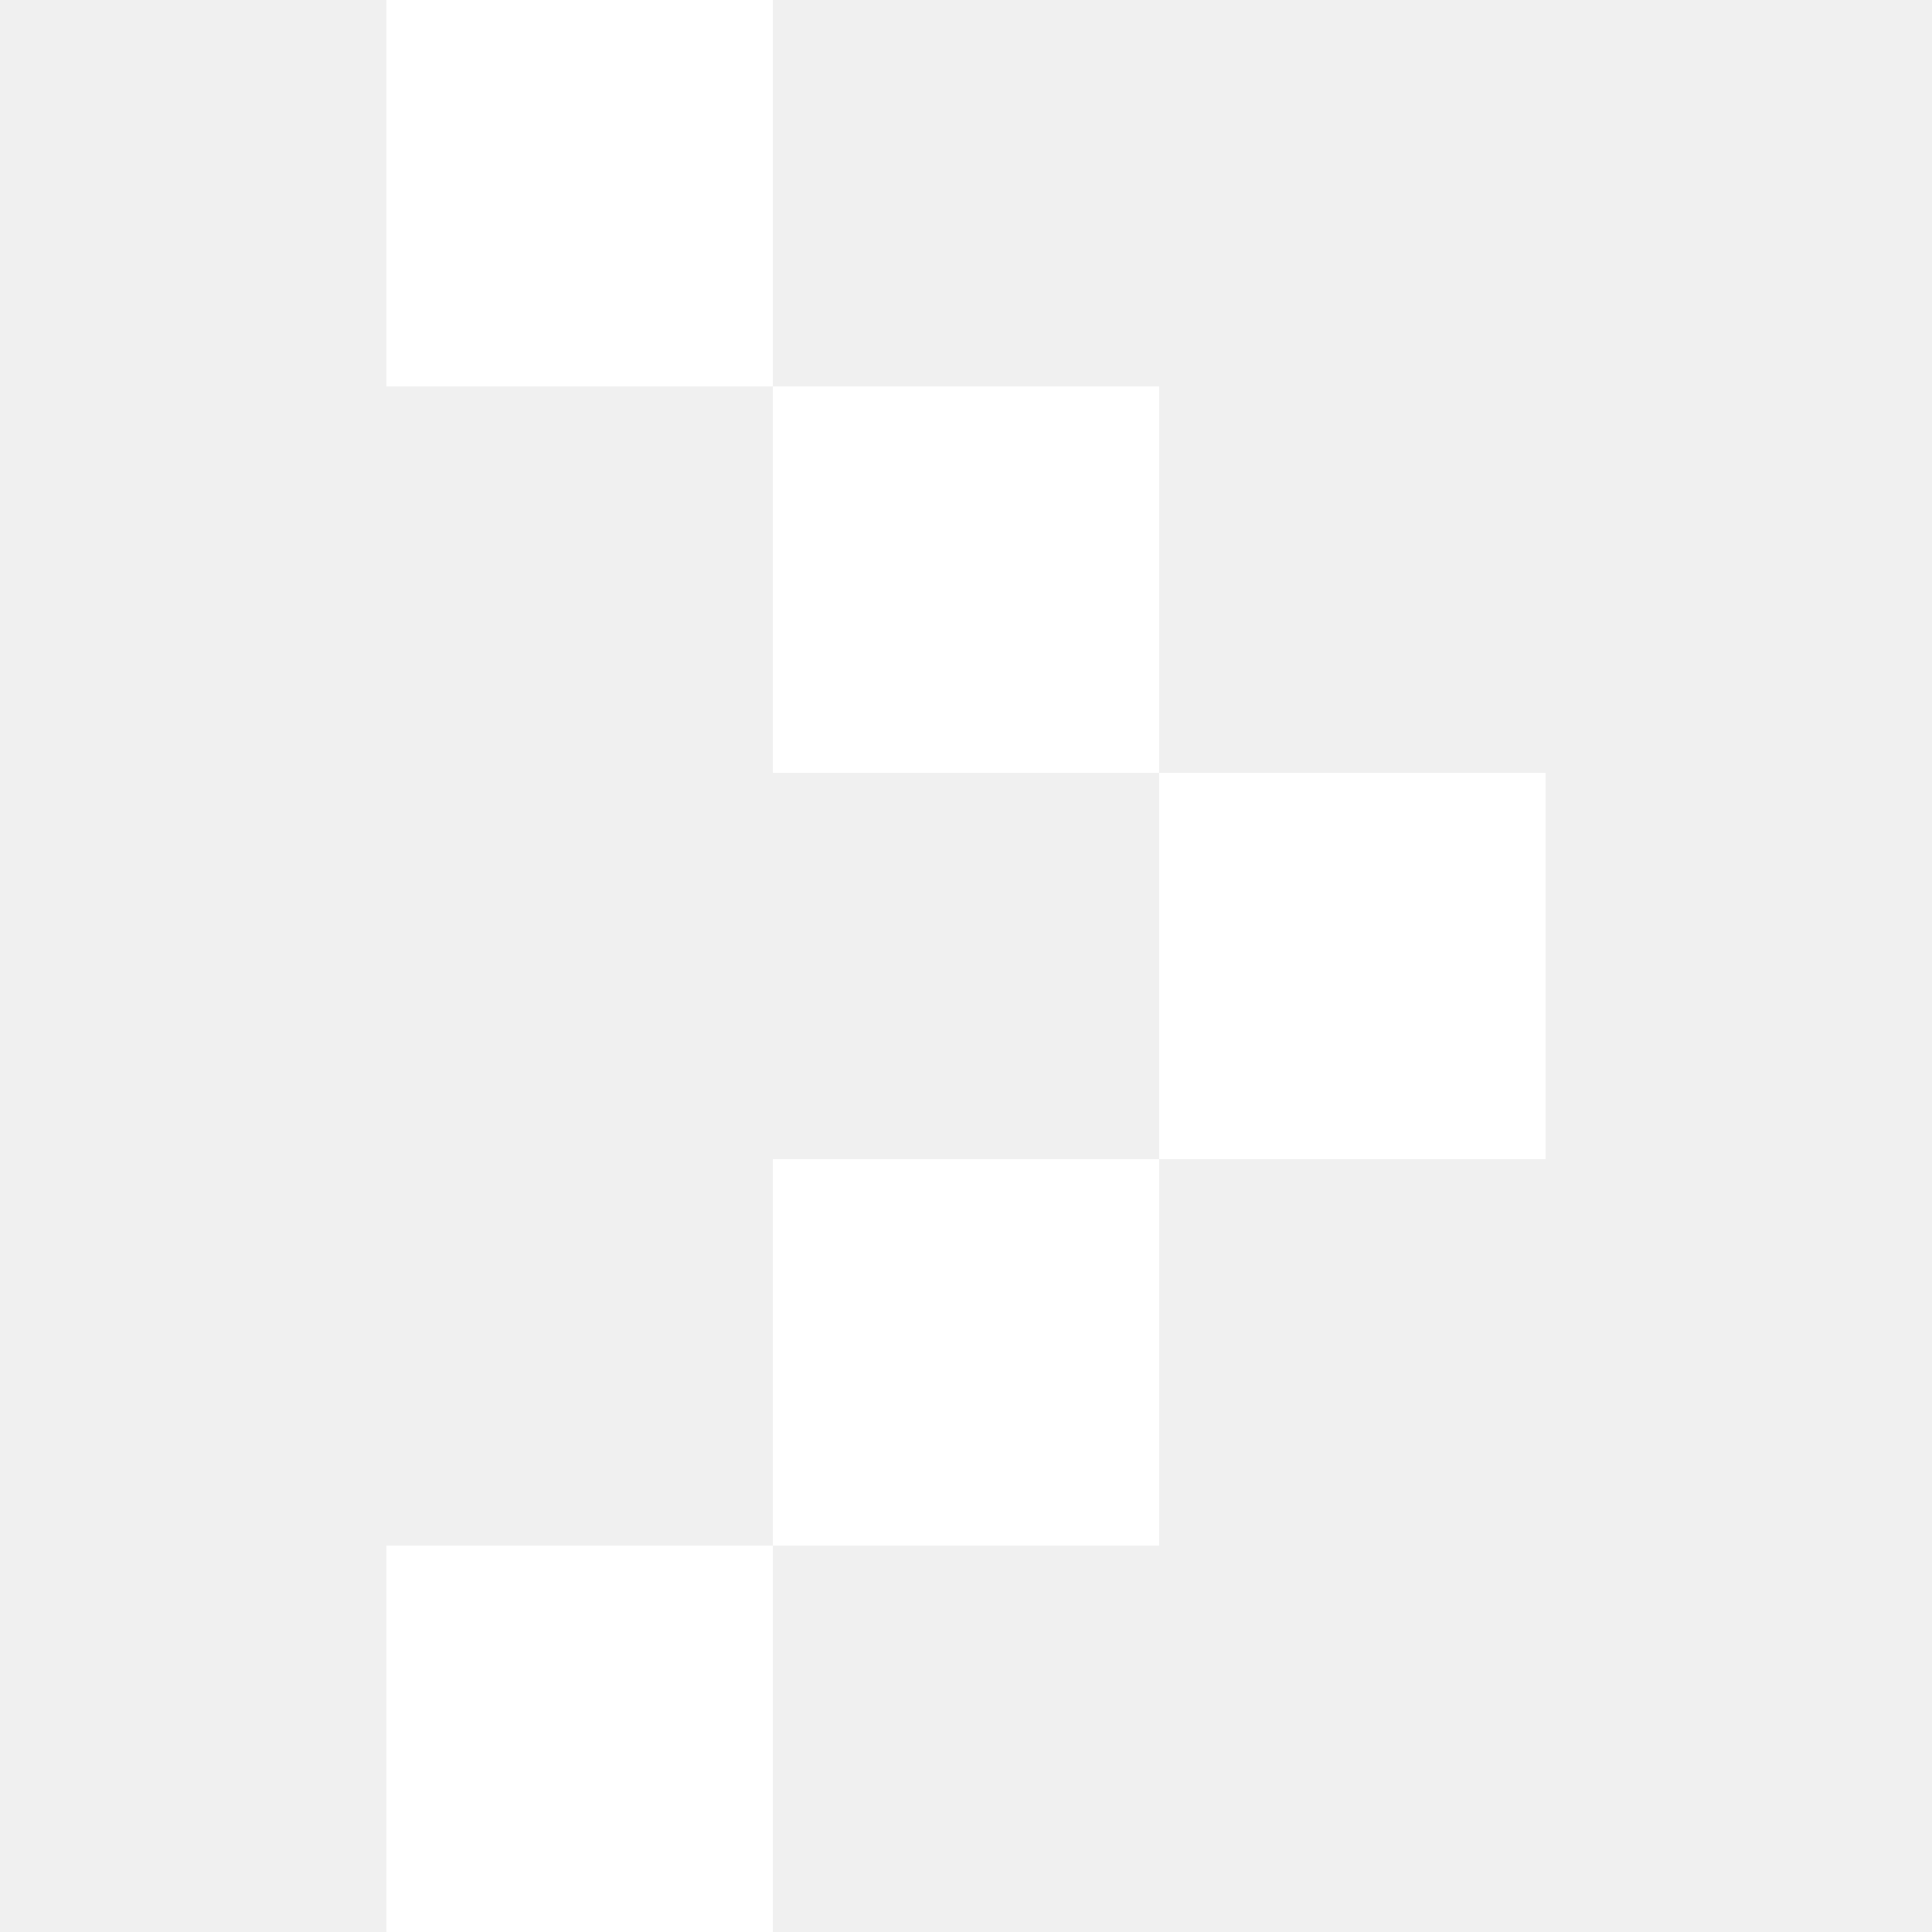
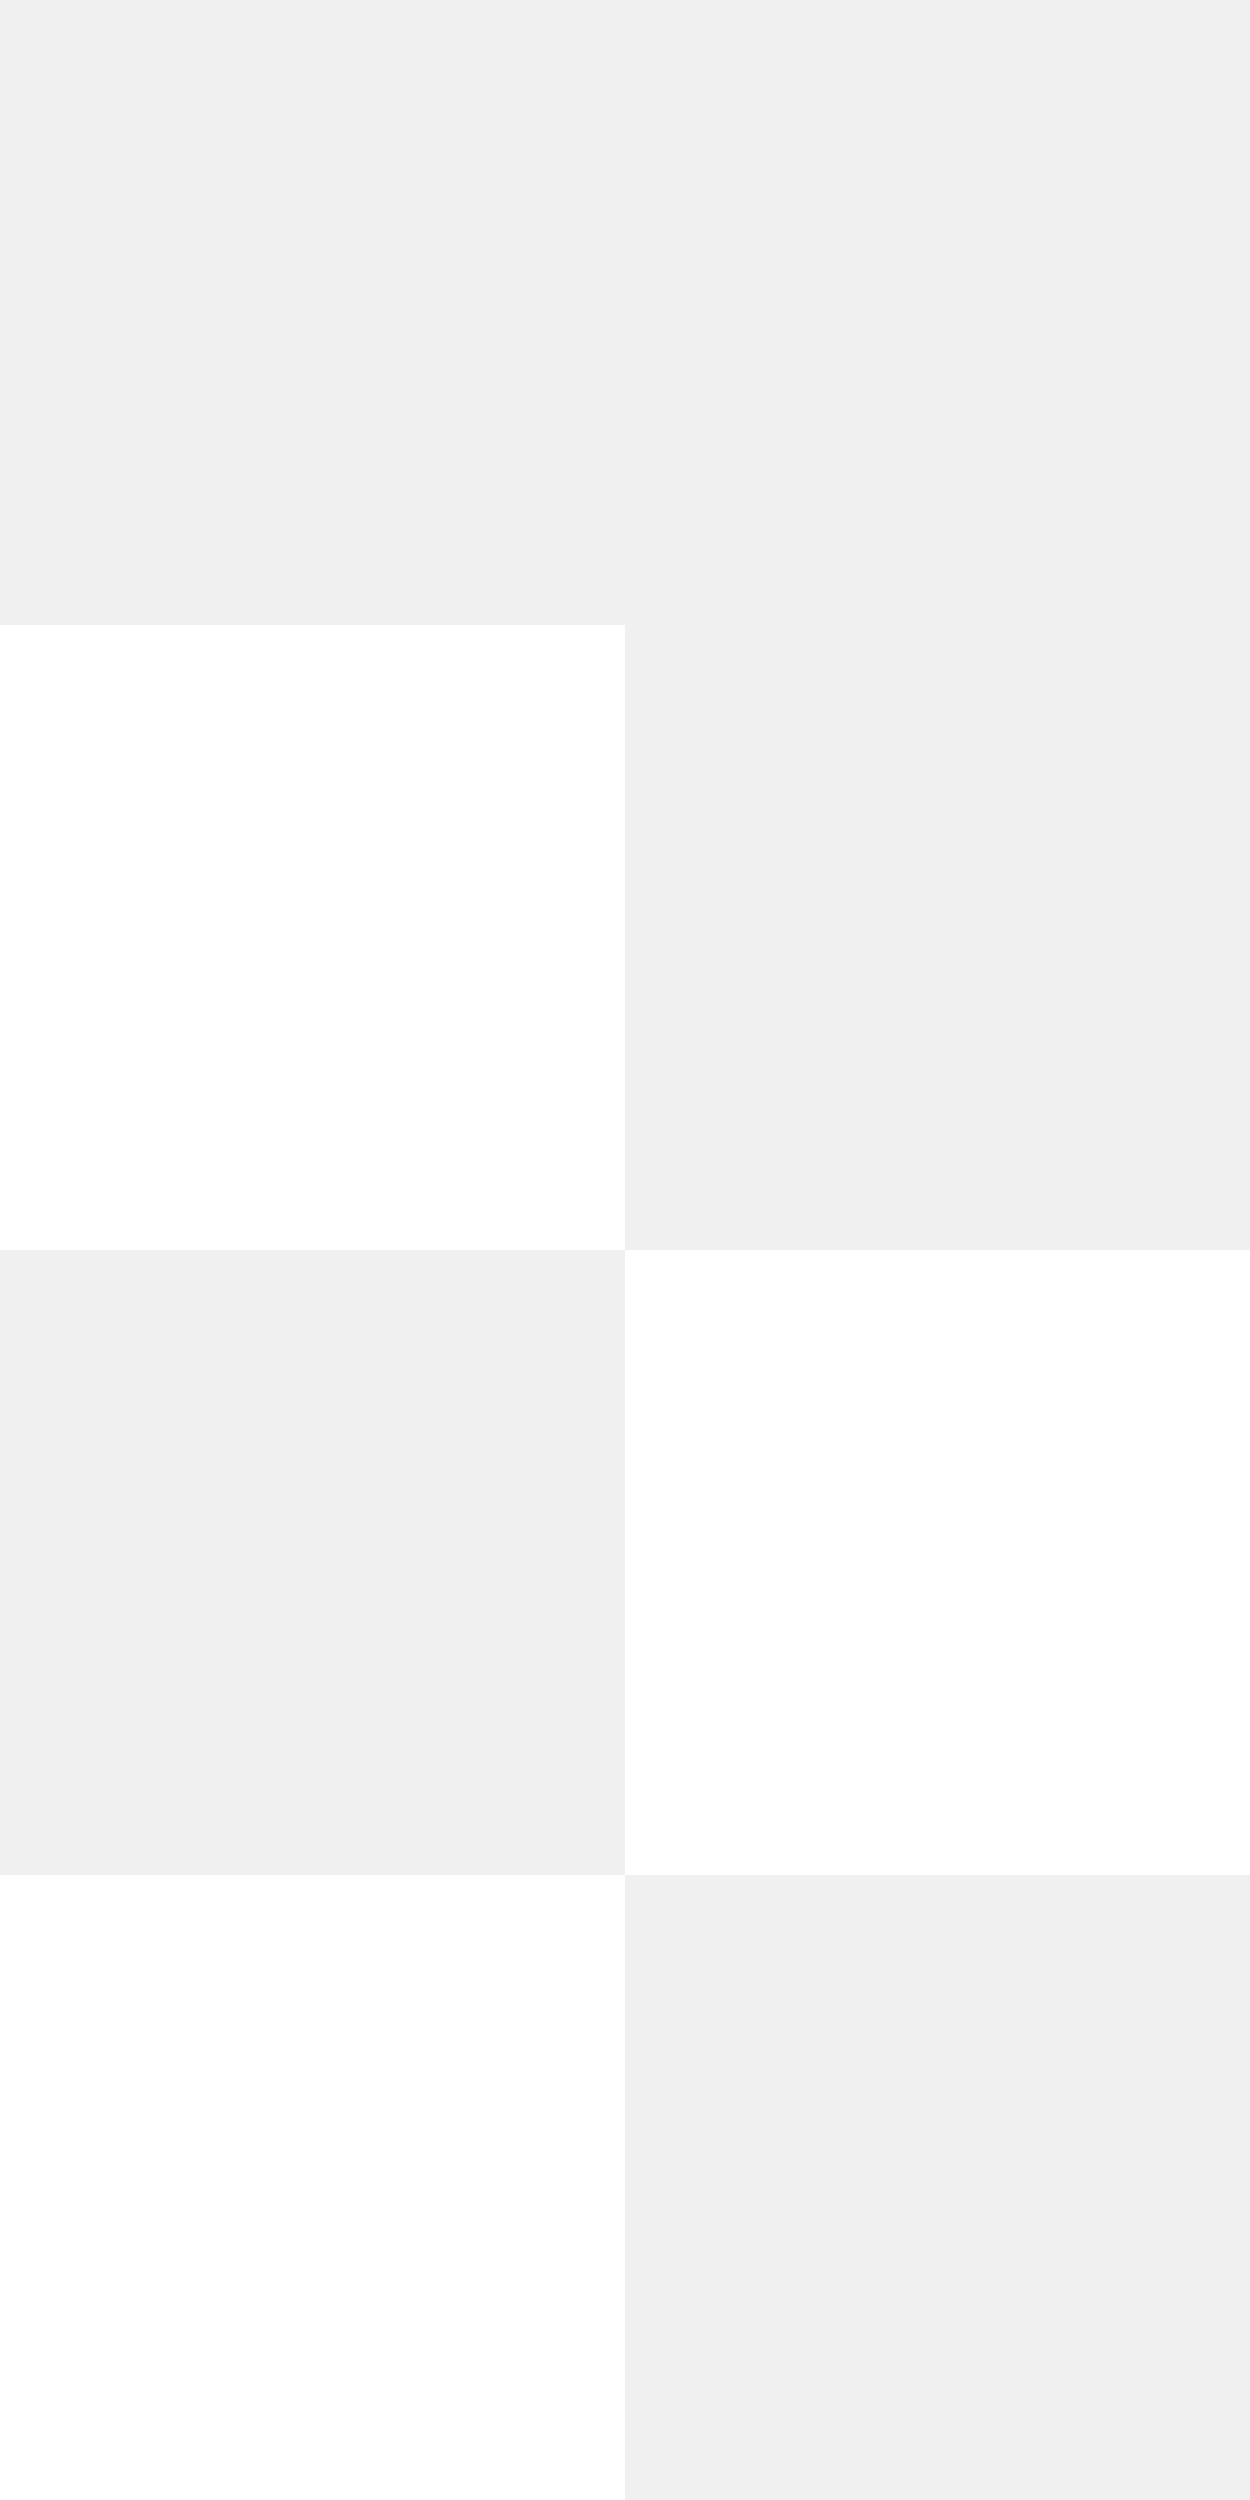
- <svg xmlns="http://www.w3.org/2000/svg" width="50" height="50" viewBox="0 0 50 50" fill="none">
-   <mask id="mask0_101_1541" style="mask-type:alpha" maskUnits="userSpaceOnUse" x="0" y="0" width="50" height="50">
-     <path d="M10 0H20V10H10V0Z" fill="black" />
-     <path d="M20 10H30V20H20V10Z" fill="black" />
-     <path d="M30 20H40V30H30V20Z" fill="black" />
-     <path d="M20 30H30V40H20V30Z" fill="black" />
-     <path d="M10 40H20V50H10V40Z" fill="black" />
-   </mask>
-   <g mask="url(#mask0_101_1541)">
-     <rect width="50" height="50" fill="white" />
-   </g>
+ <svg xmlns="http://www.w3.org/2000/svg" width="20" height="40" viewBox="0 0 20 40" fill="none">
+   <path d="M0 20V10H10V20H0Z" fill="white" />
+   <path d="M10 30V20H20V30H10Z" fill="white" />
+   <path d="M0 40V30H10V40H0Z" fill="white" />
</svg>
